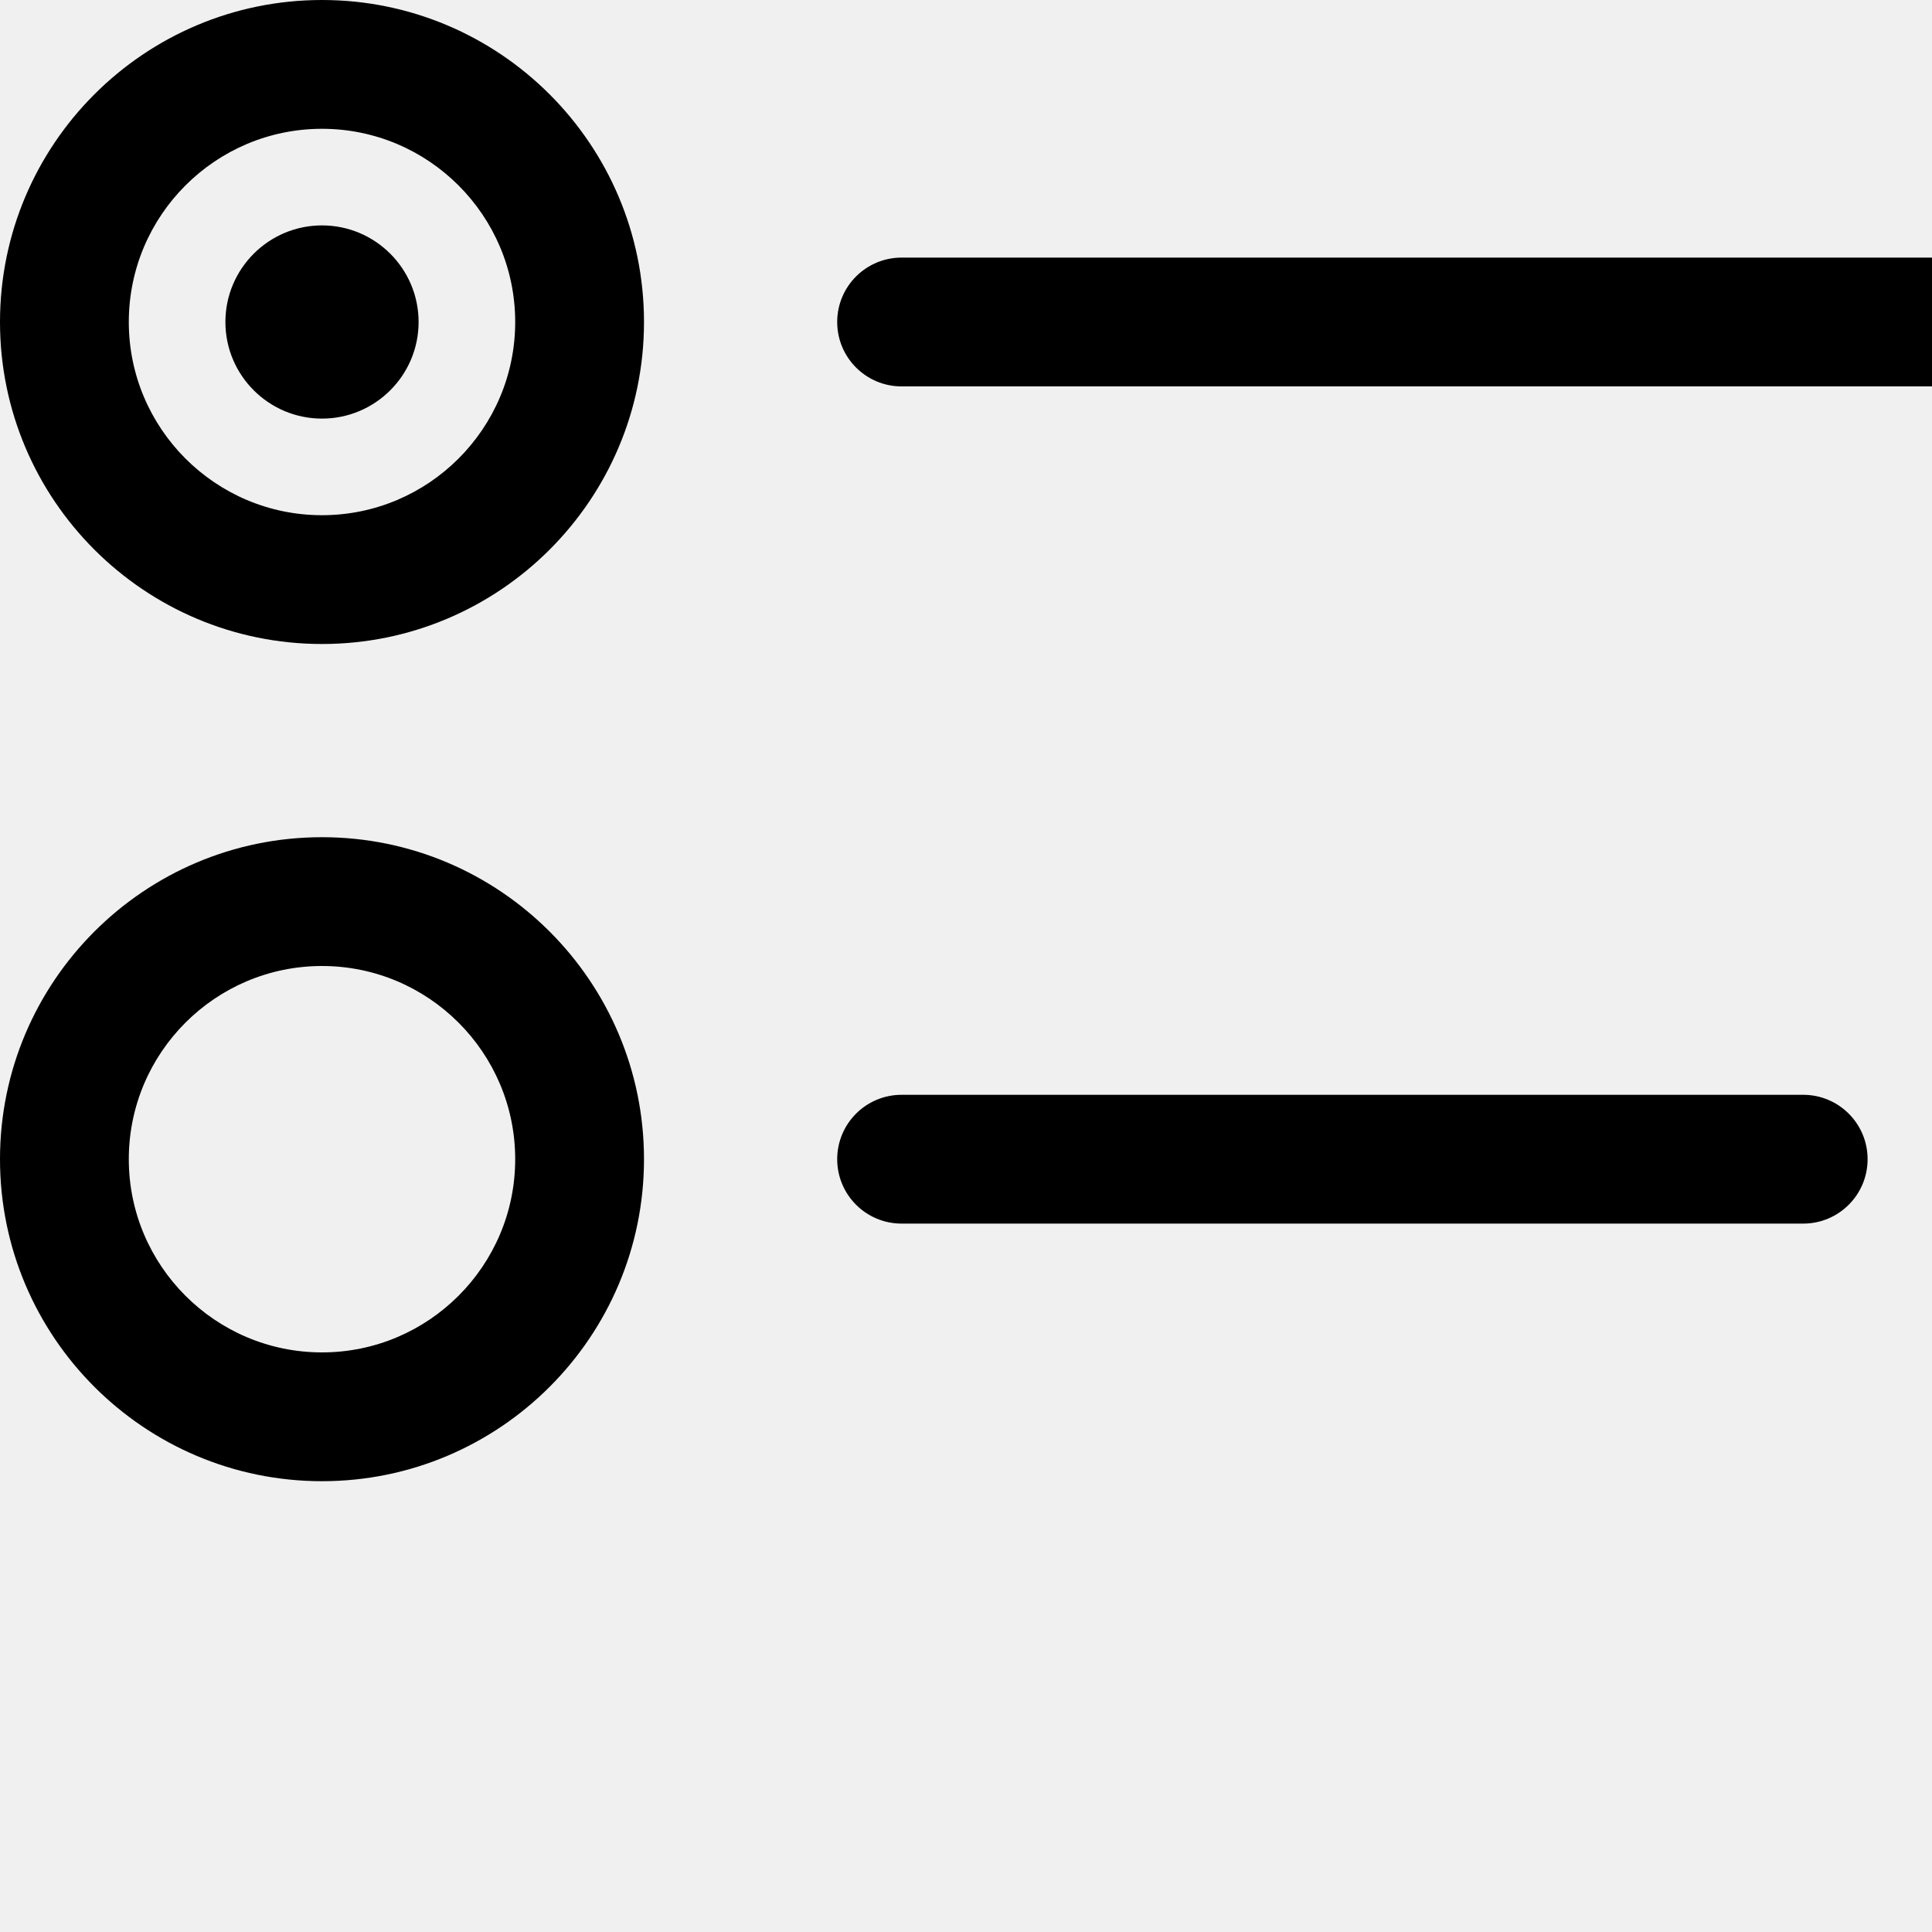
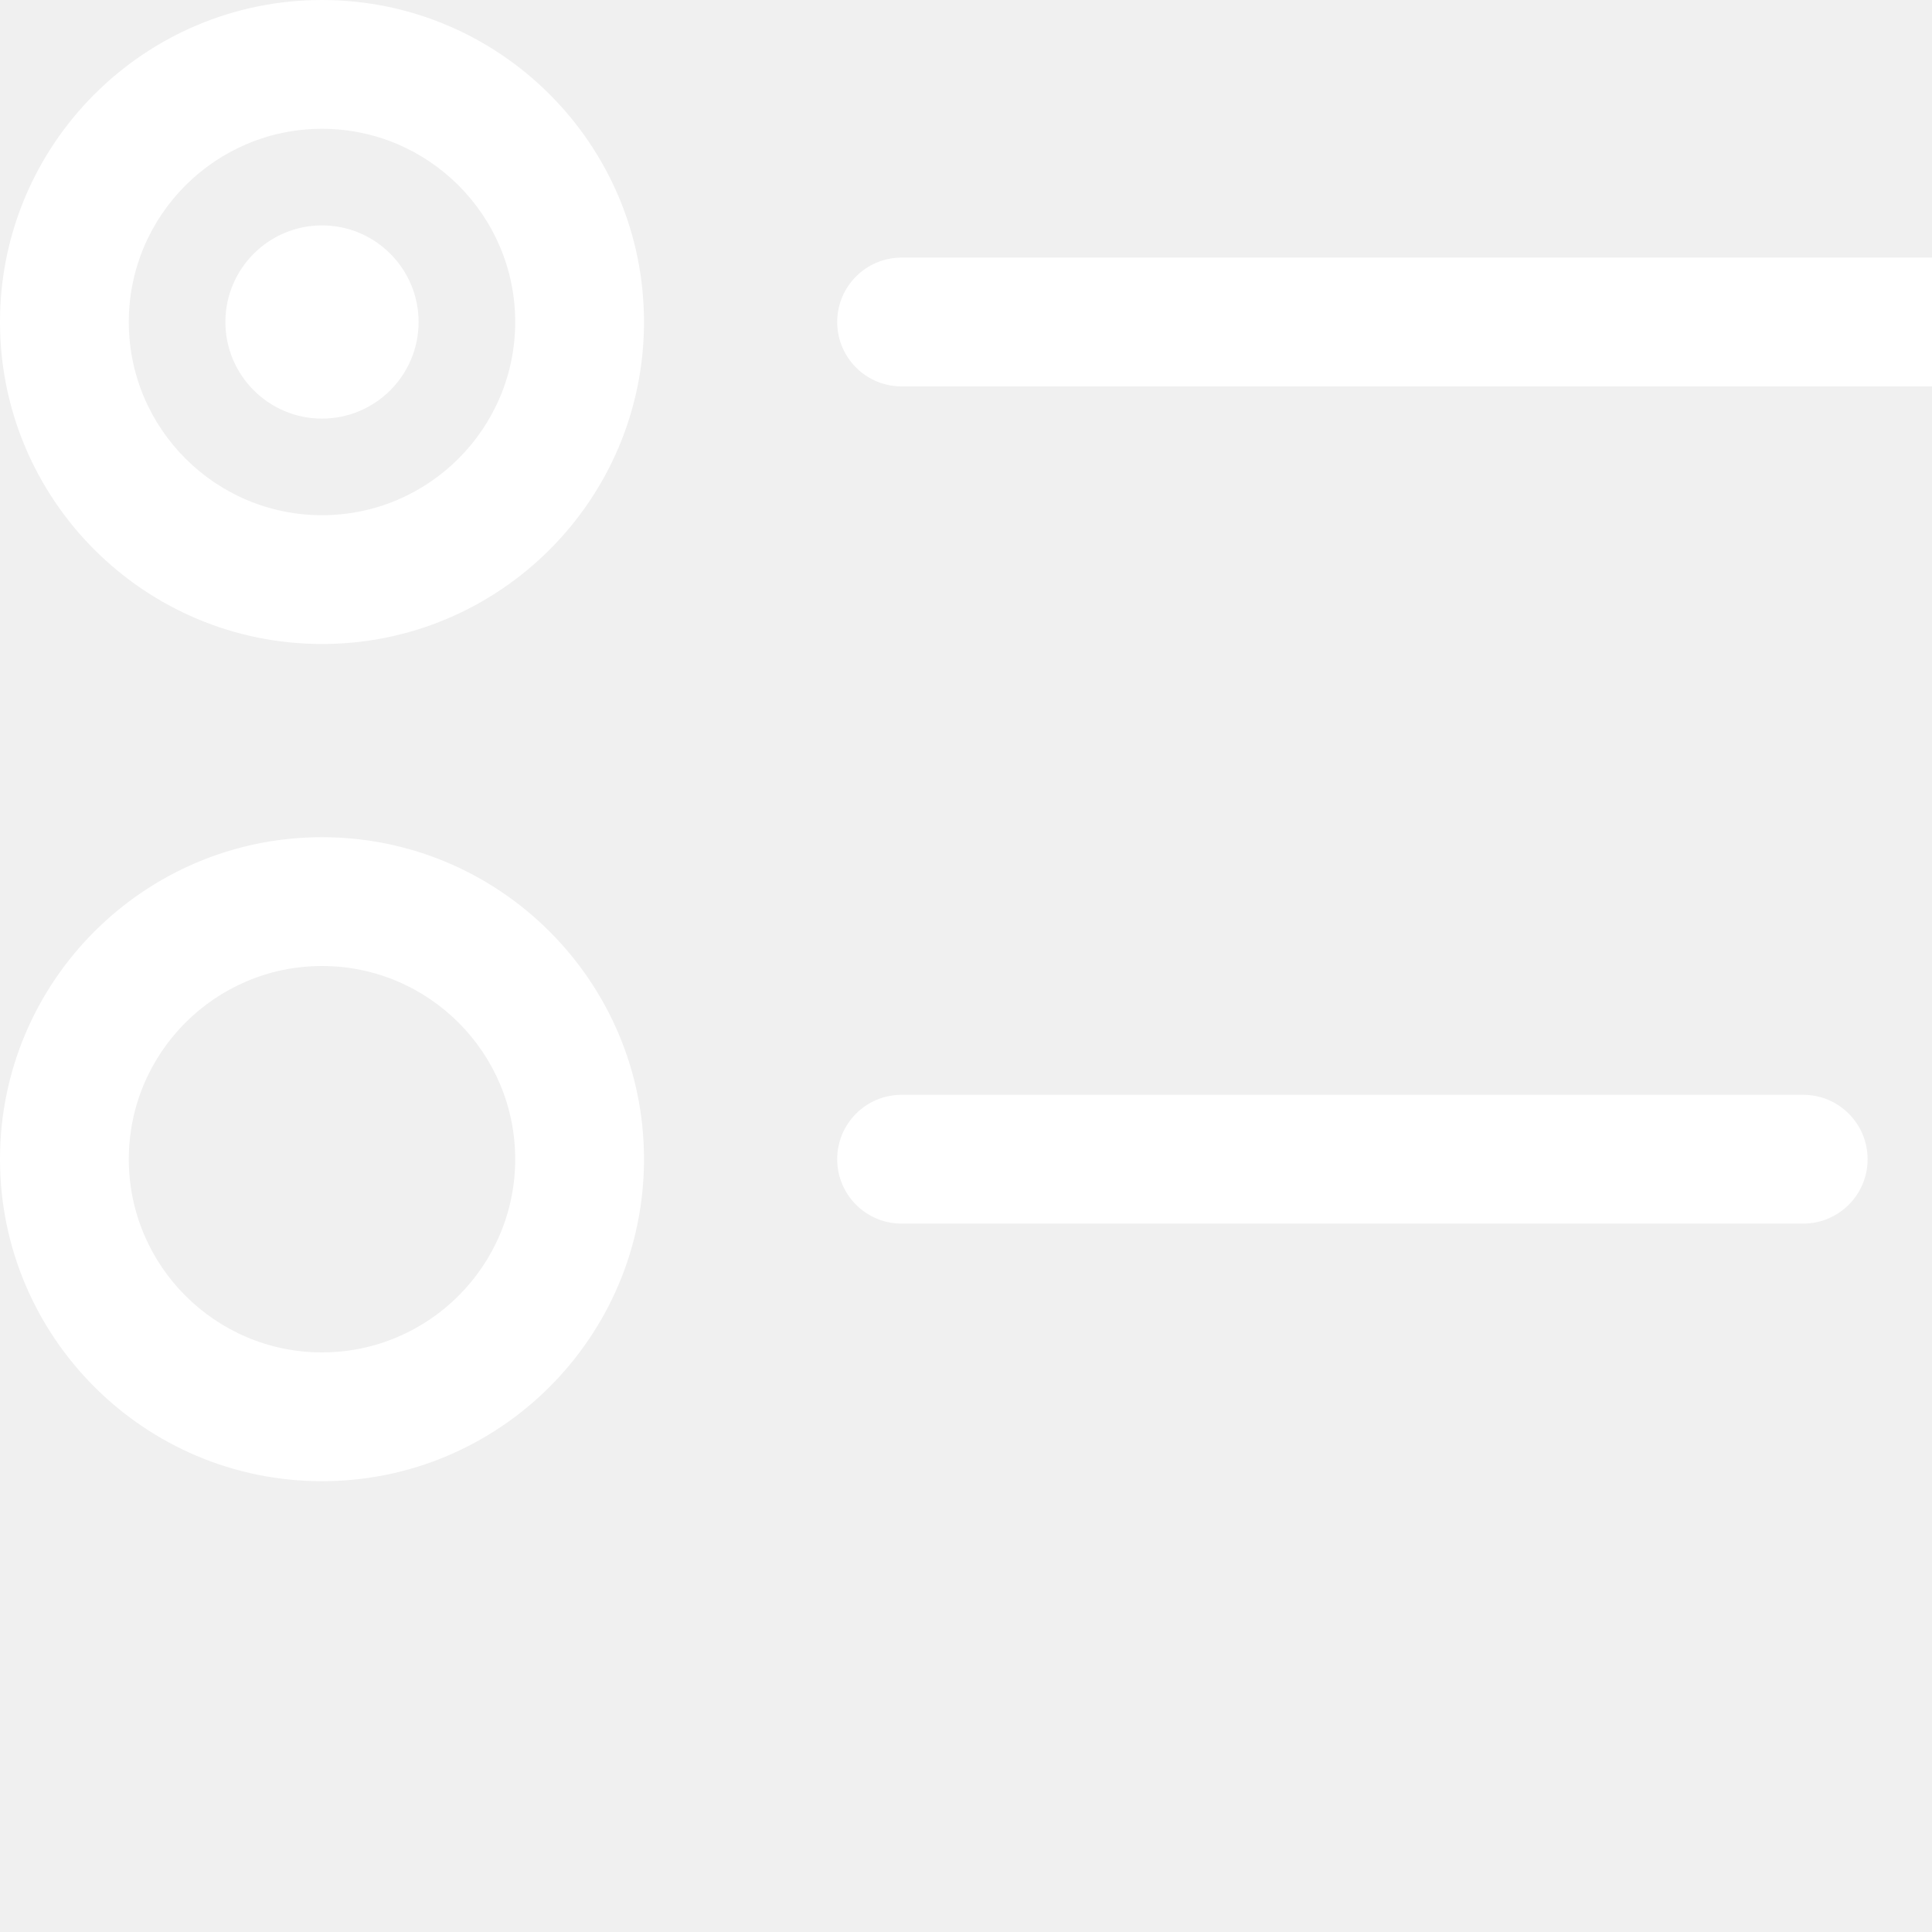
<svg xmlns="http://www.w3.org/2000/svg" width="30px" viewBox="0 0 60 60" height="30px" x="0px" y="0px">
-   <path fill="#000000" fill-rule="evenodd" d="M556,75 C556,69.483 551.52,65 546,65 C540.483,65 536,69.48 536,75 C536,80.517 540.48,85 546,85 C551.517,85 556,80.52 556,75 Z M552,75 C552,78.31 549.308,81 546,81 C542.69,81 540,78.308 540,75 C540,71.69 542.692,69 546,69 C549.31,69 552,71.692 552,75 Z M556,101 C556,95.483 551.52,91 546,91 C540.483,91 536,95.48 536,101 C536,106.517 540.48,111 546,111 C551.517,111 556,106.52 556,101 Z M552,101 C552,104.31 549.308,107 546,107 C542.69,107 540,104.308 540,101 C540,97.69 542.692,95 546,95 C549.31,95 552,97.692 552,101 Z M549,75 C549,76.657 547.653,78 546,78 C544.343,78 543,76.653 543,75 C543,73.343 544.347,72 546,72 C547.657,72 549,73.347 549,75 Z M564,77 L602,77 C603.105,77 604,76.105 604,75 C604,73.895 603.105,73 602,73 L564,73 C562.895,73 562,73.895 562,75 C562,76.105 562.895,77 564,77 Z M564,103 L592,103 C593.105,103 594,102.105 594,101 C594,99.895 593.105,99 592,99 L564,99 C562.895,99 562,99.895 562,101 C562,102.105 562.895,103 564,103 Z" transform="translate(-536 -65)" />
+   <path fill="white" fill-rule="evenodd" d="M556,75 C556,69.483 551.52,65 546,65 C540.483,65 536,69.48 536,75 C536,80.517 540.48,85 546,85 C551.517,85 556,80.52 556,75 Z M552,75 C552,78.31 549.308,81 546,81 C542.69,81 540,78.308 540,75 C540,71.69 542.692,69 546,69 C549.31,69 552,71.692 552,75 Z M556,101 C556,95.483 551.52,91 546,91 C540.483,91 536,95.48 536,101 C536,106.517 540.48,111 546,111 C551.517,111 556,106.52 556,101 Z M552,101 C552,104.31 549.308,107 546,107 C542.69,107 540,104.308 540,101 C540,97.69 542.692,95 546,95 C549.31,95 552,97.692 552,101 Z M549,75 C549,76.657 547.653,78 546,78 C544.343,78 543,76.653 543,75 C543,73.343 544.347,72 546,72 C547.657,72 549,73.347 549,75 Z M564,77 L602,77 C603.105,77 604,76.105 604,75 C604,73.895 603.105,73 602,73 L564,73 C562.895,73 562,73.895 562,75 C562,76.105 562.895,77 564,77 Z M564,103 L592,103 C593.105,103 594,102.105 594,101 C594,99.895 593.105,99 592,99 L564,99 C562.895,99 562,99.895 562,101 C562,102.105 562.895,103 564,103 Z" transform="translate(-536 -65)" />
</svg>
